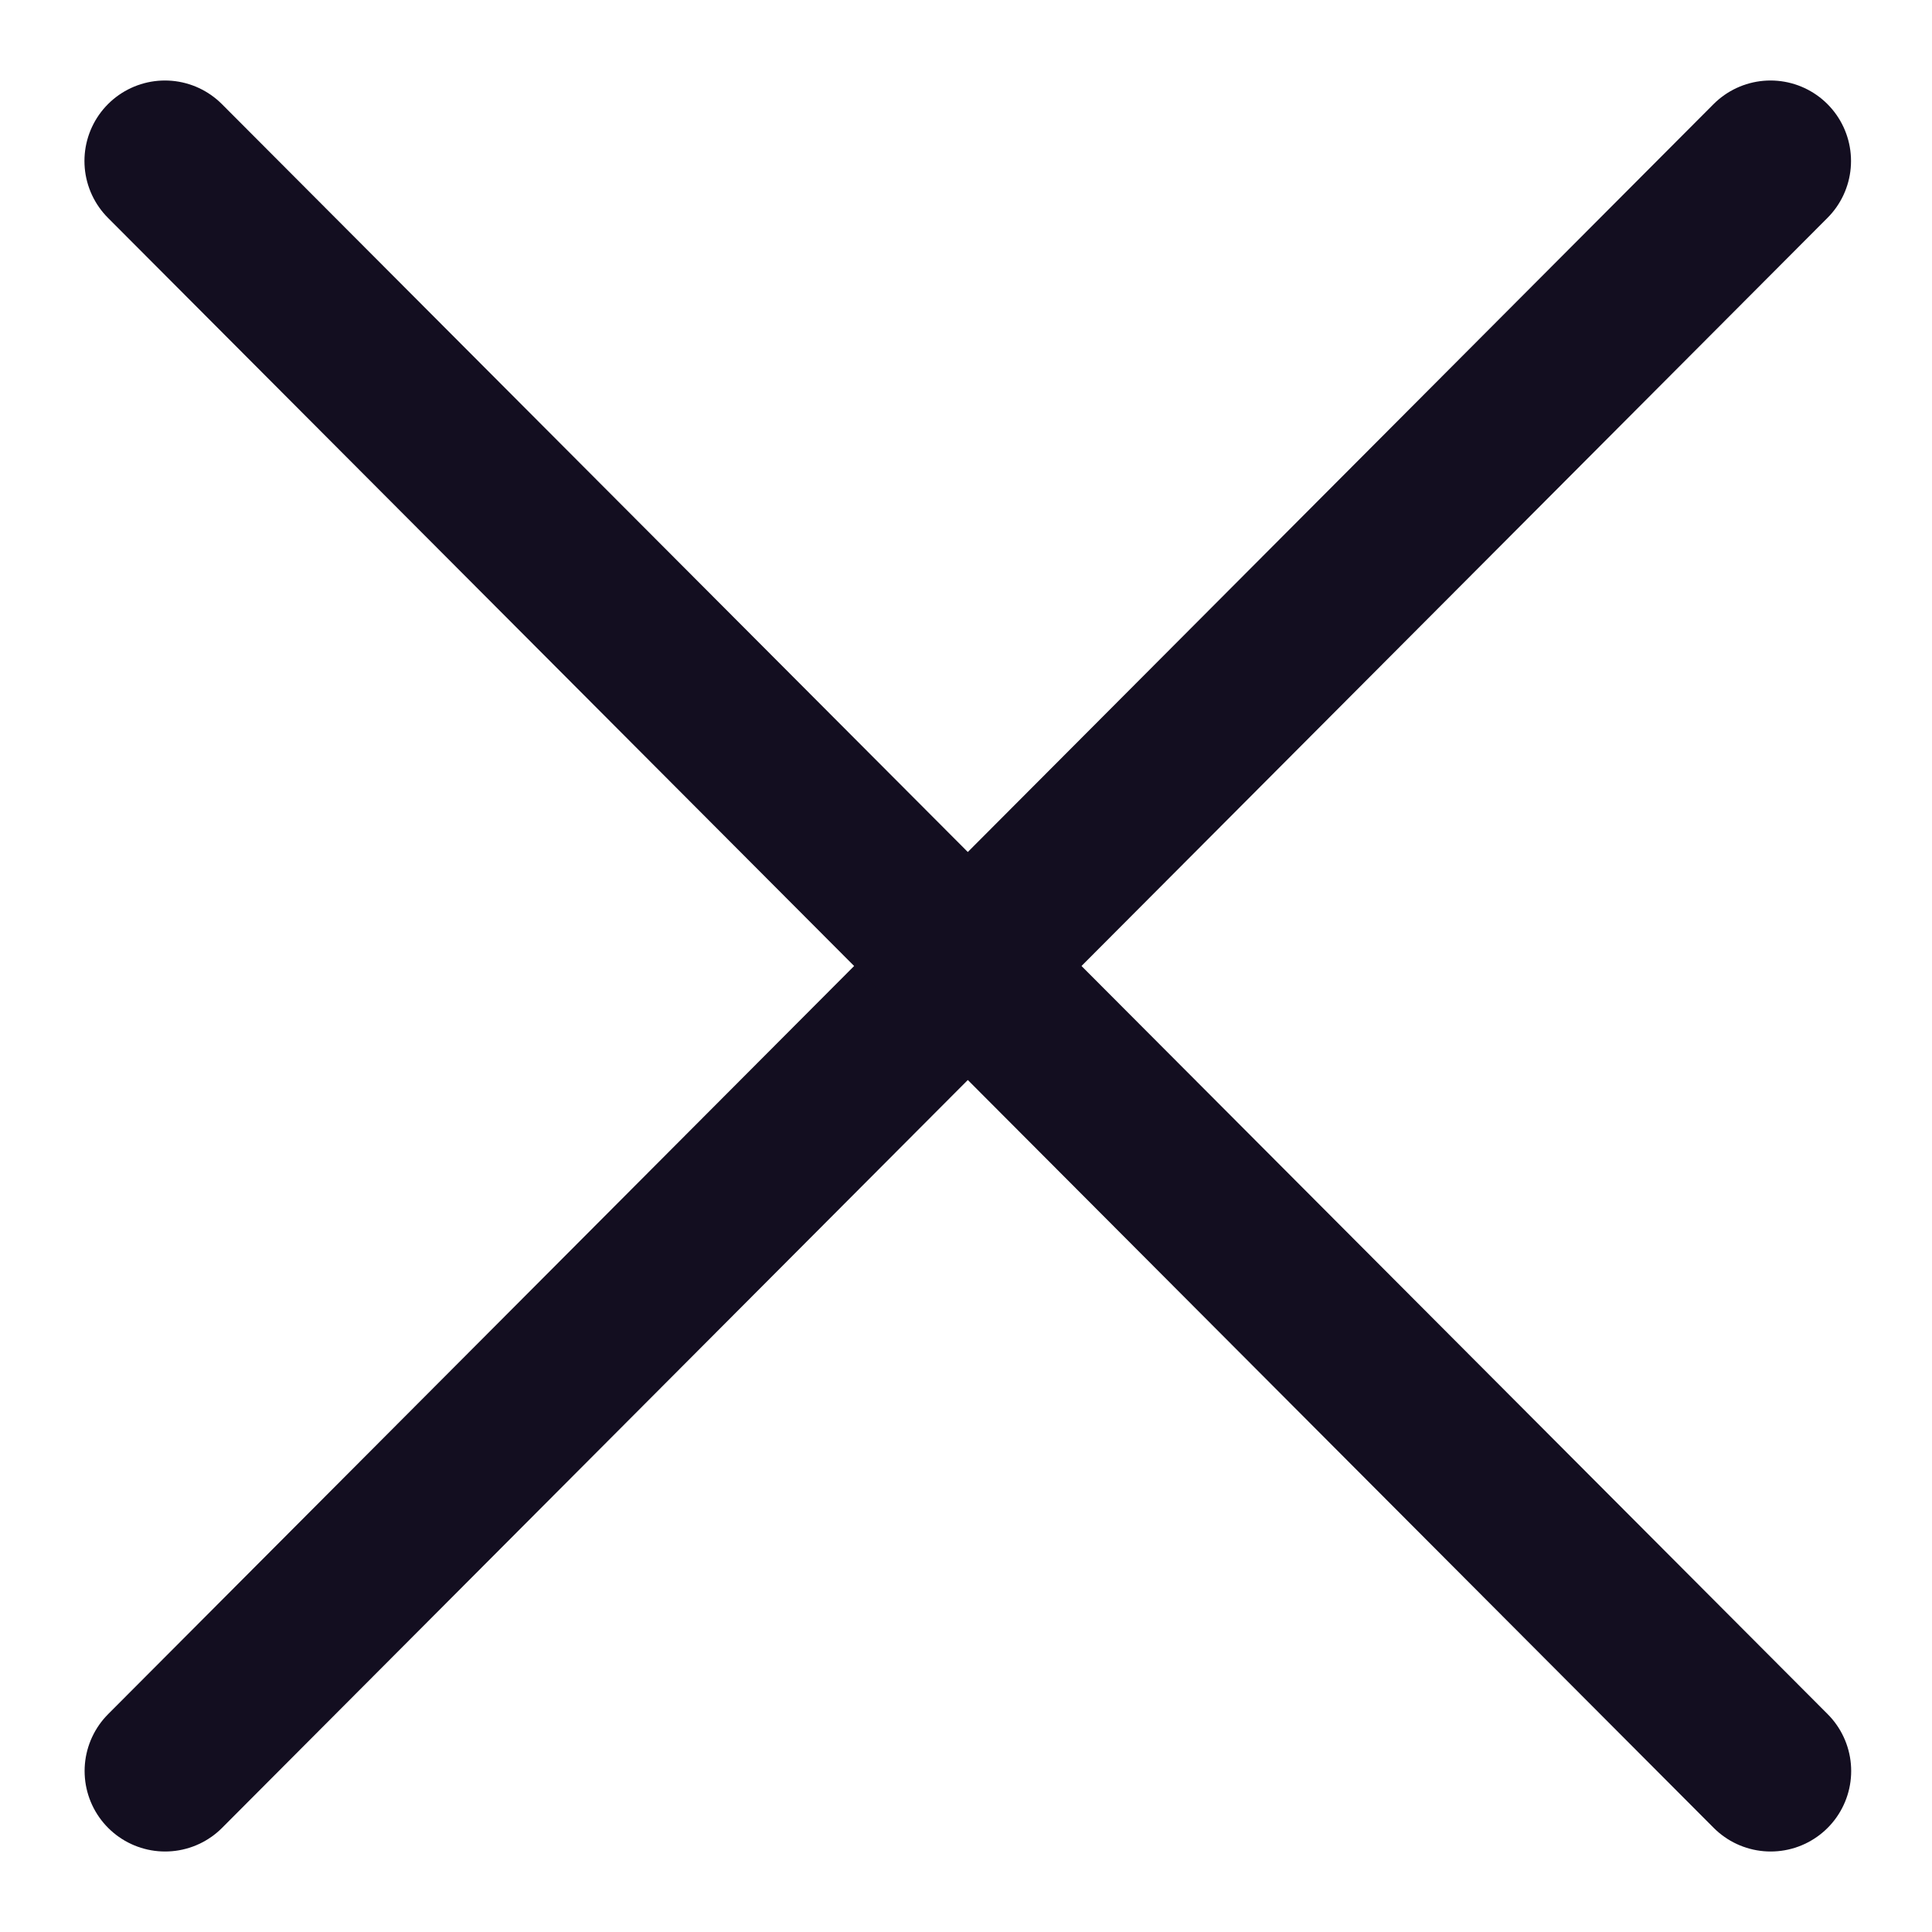
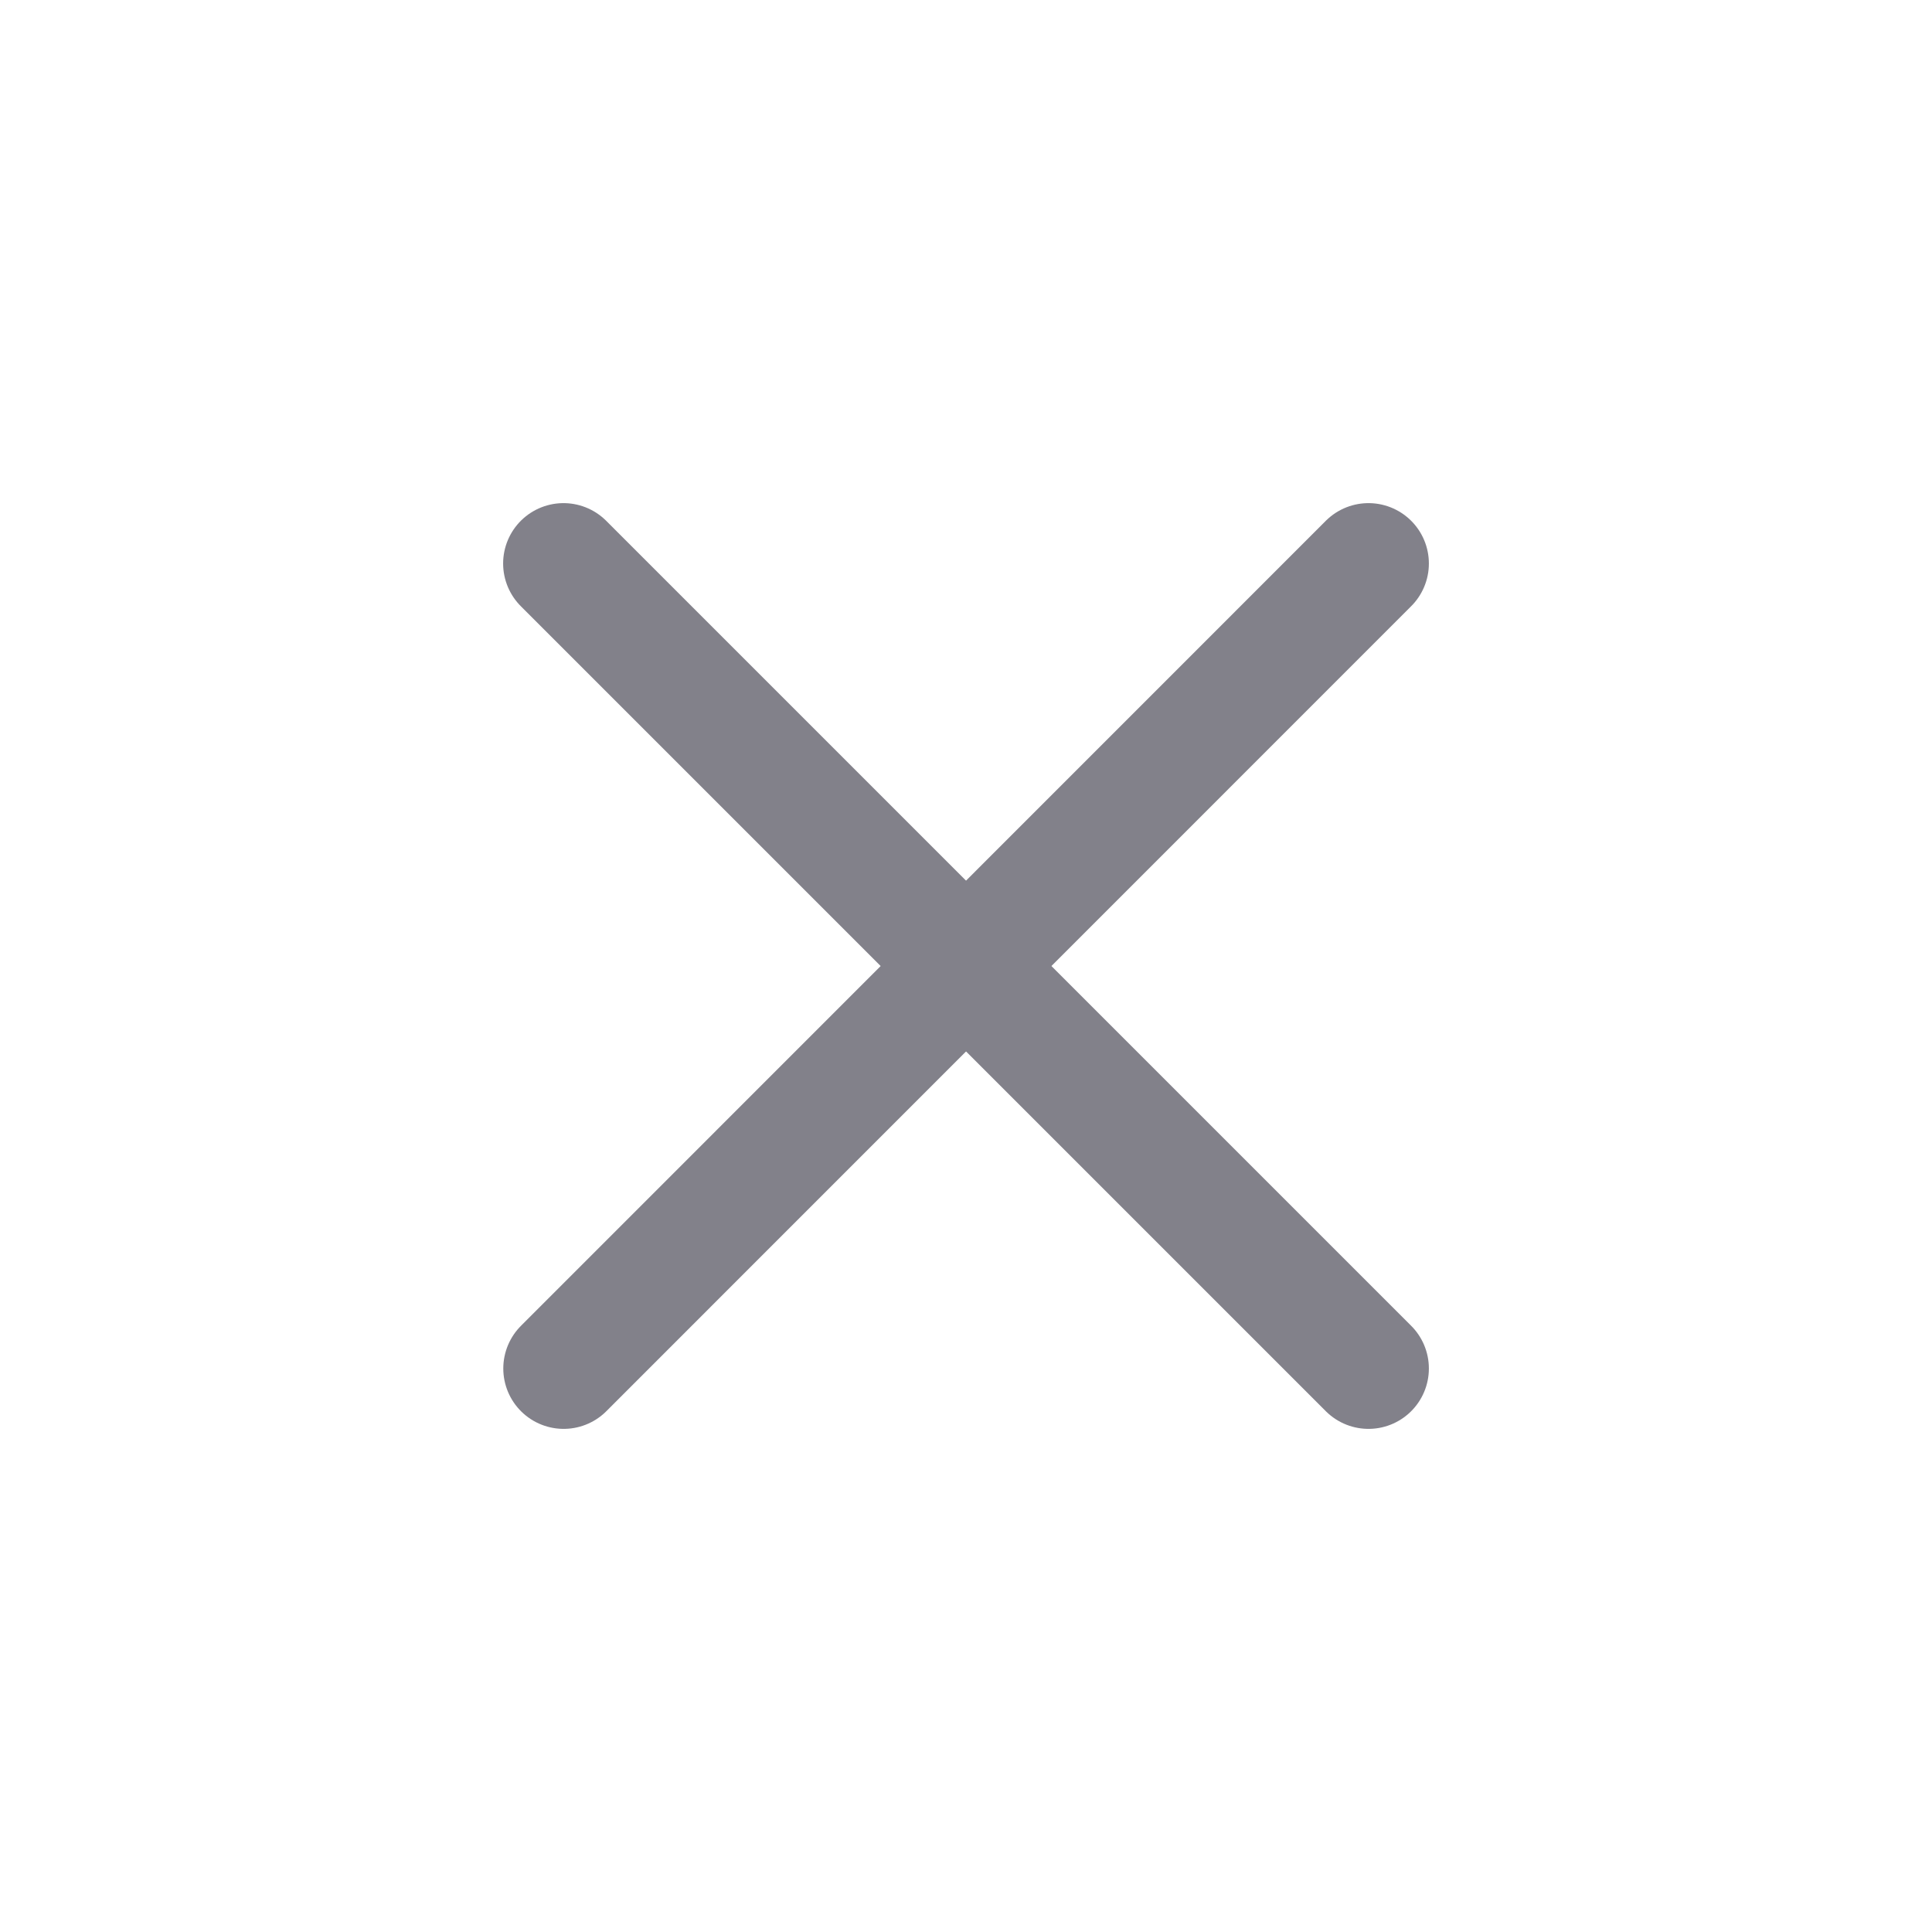
<svg xmlns="http://www.w3.org/2000/svg" width="24" height="24" viewBox="0 0 24 24" fill="none">
-   <path d="M2.051 22L21.994 2" stroke="#130E20" stroke-width="2" stroke-linecap="round" stroke-linejoin="round" />
-   <path d="M21.996 22L2.049 2" stroke="#130E20" stroke-width="2" stroke-linecap="round" stroke-linejoin="round" />
+   <path d="M7.002 17L17 7" stroke="#82818A" stroke-width="1.5" stroke-linecap="round" stroke-linejoin="round" />
+   <path d="M17 17L7 7" stroke="#82818A" stroke-width="1.5" stroke-linecap="round" stroke-linejoin="round" />
</svg>
